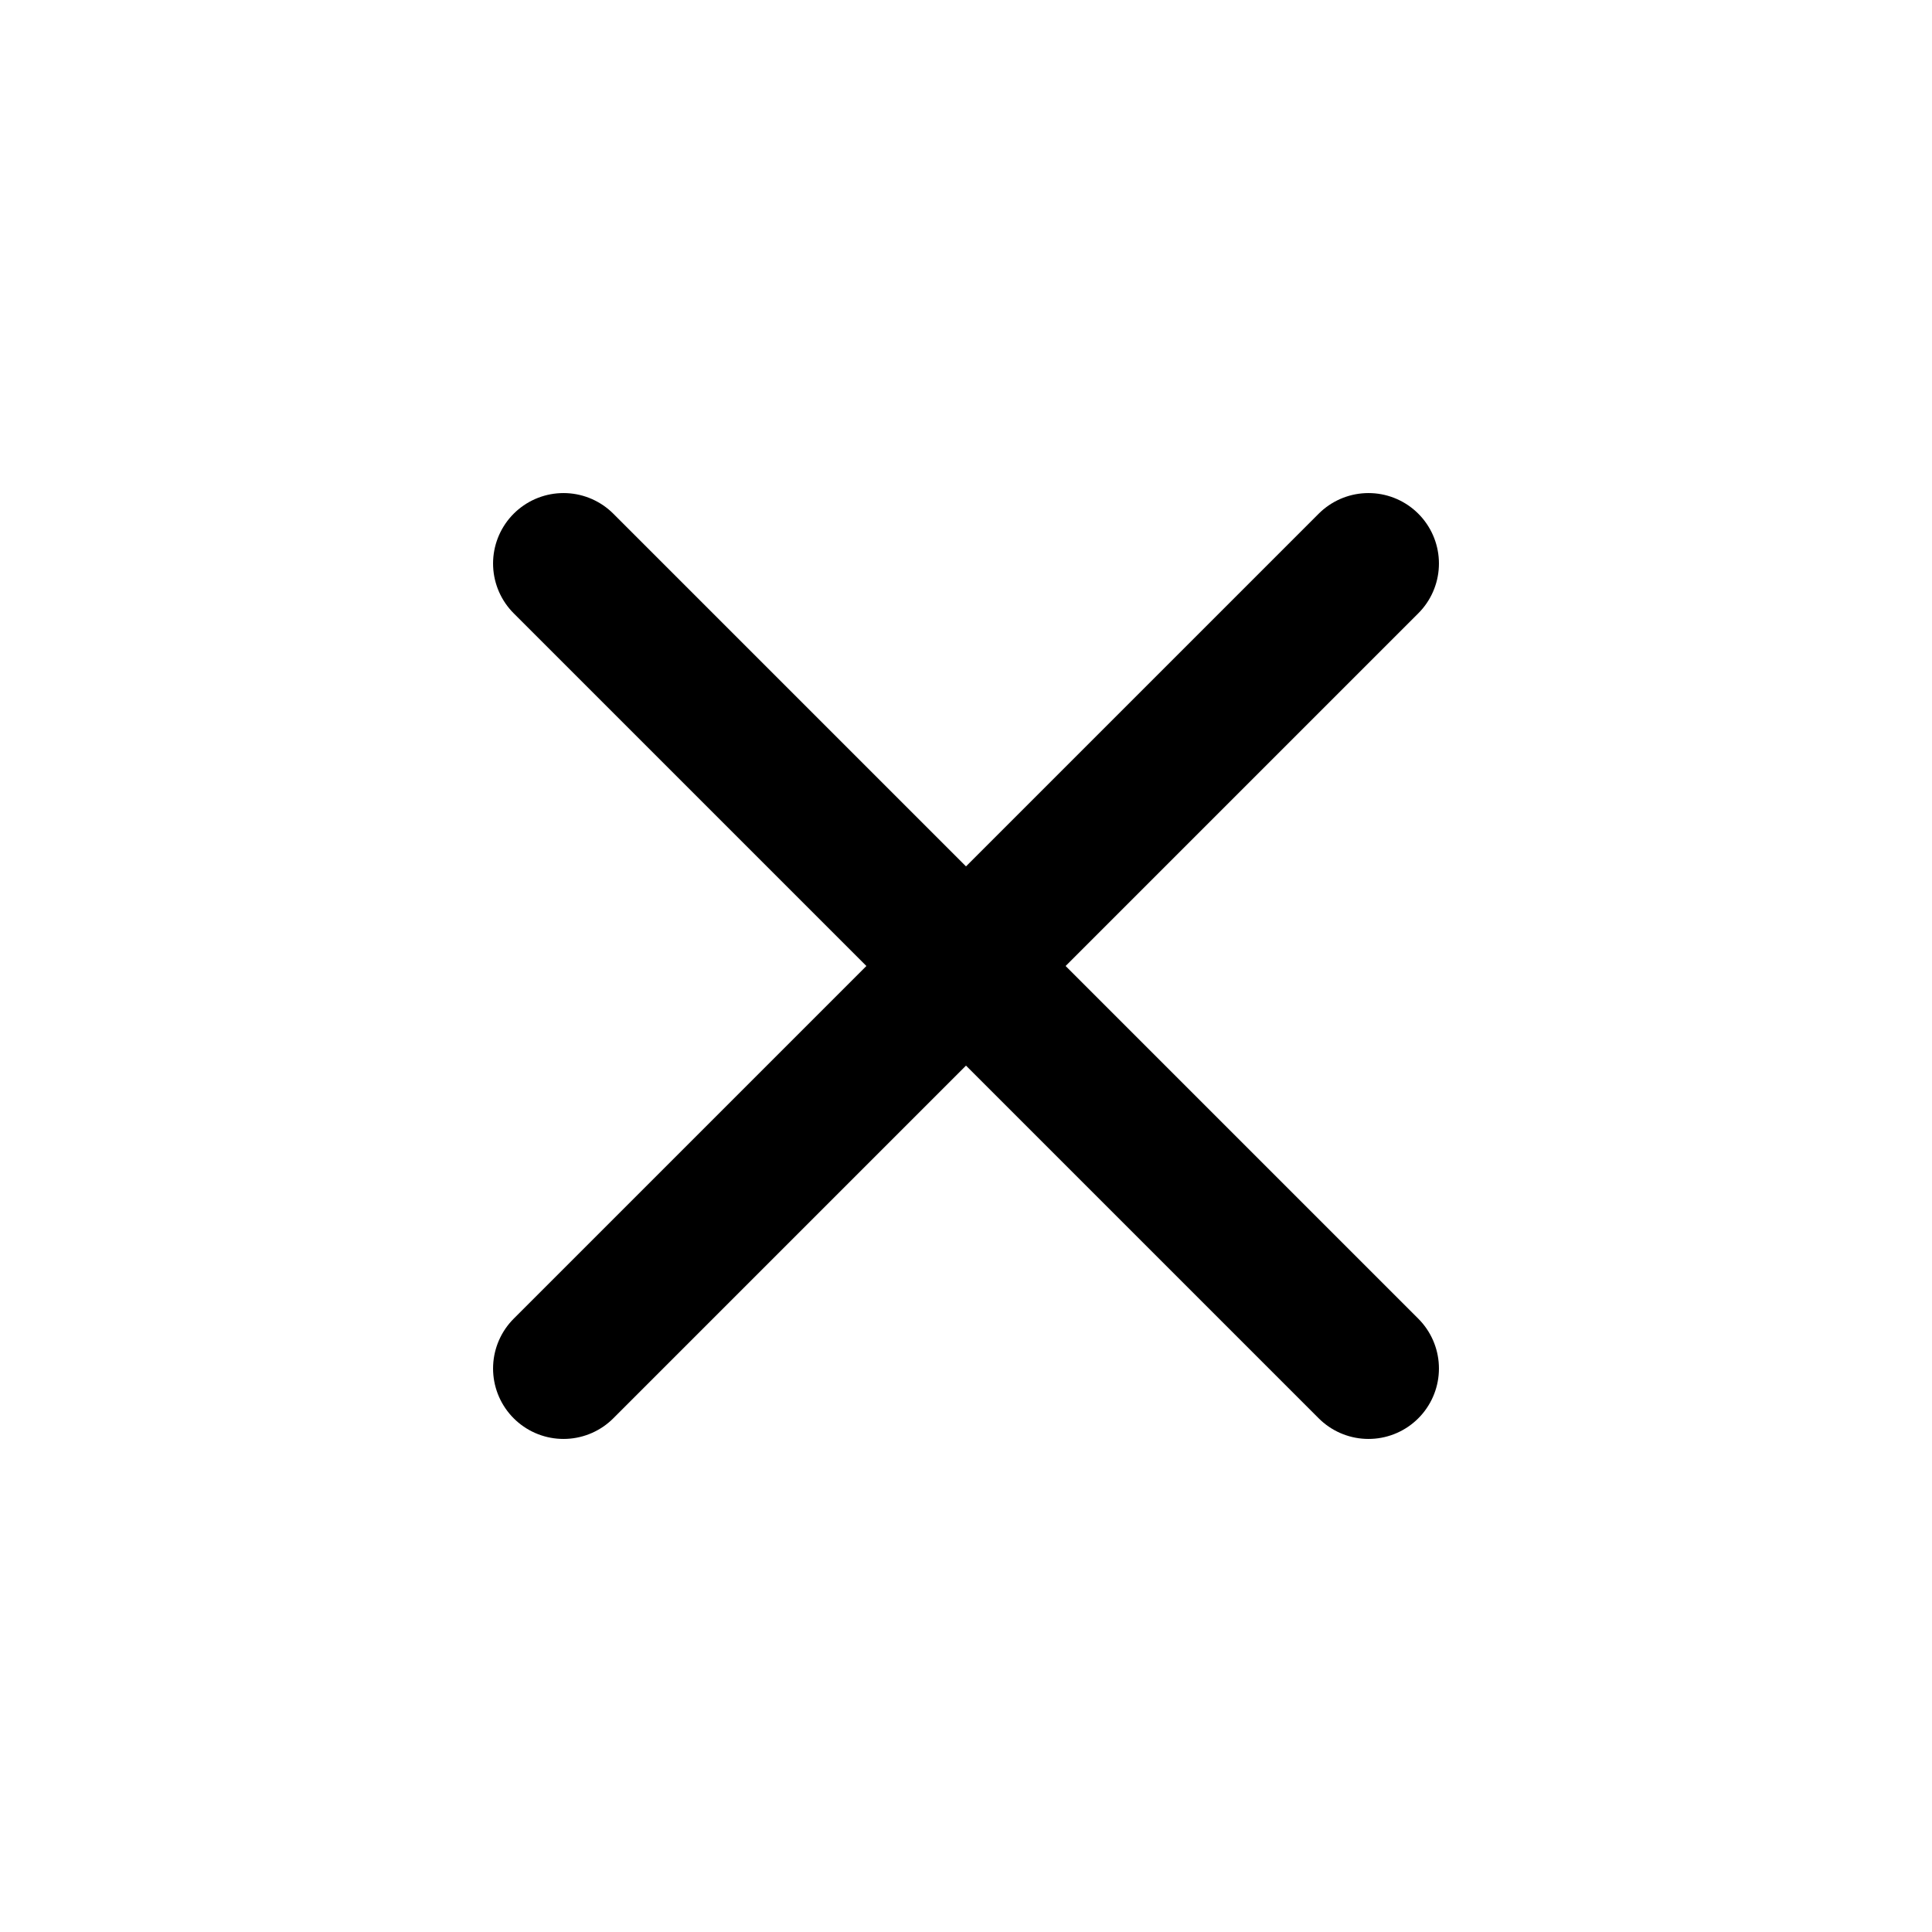
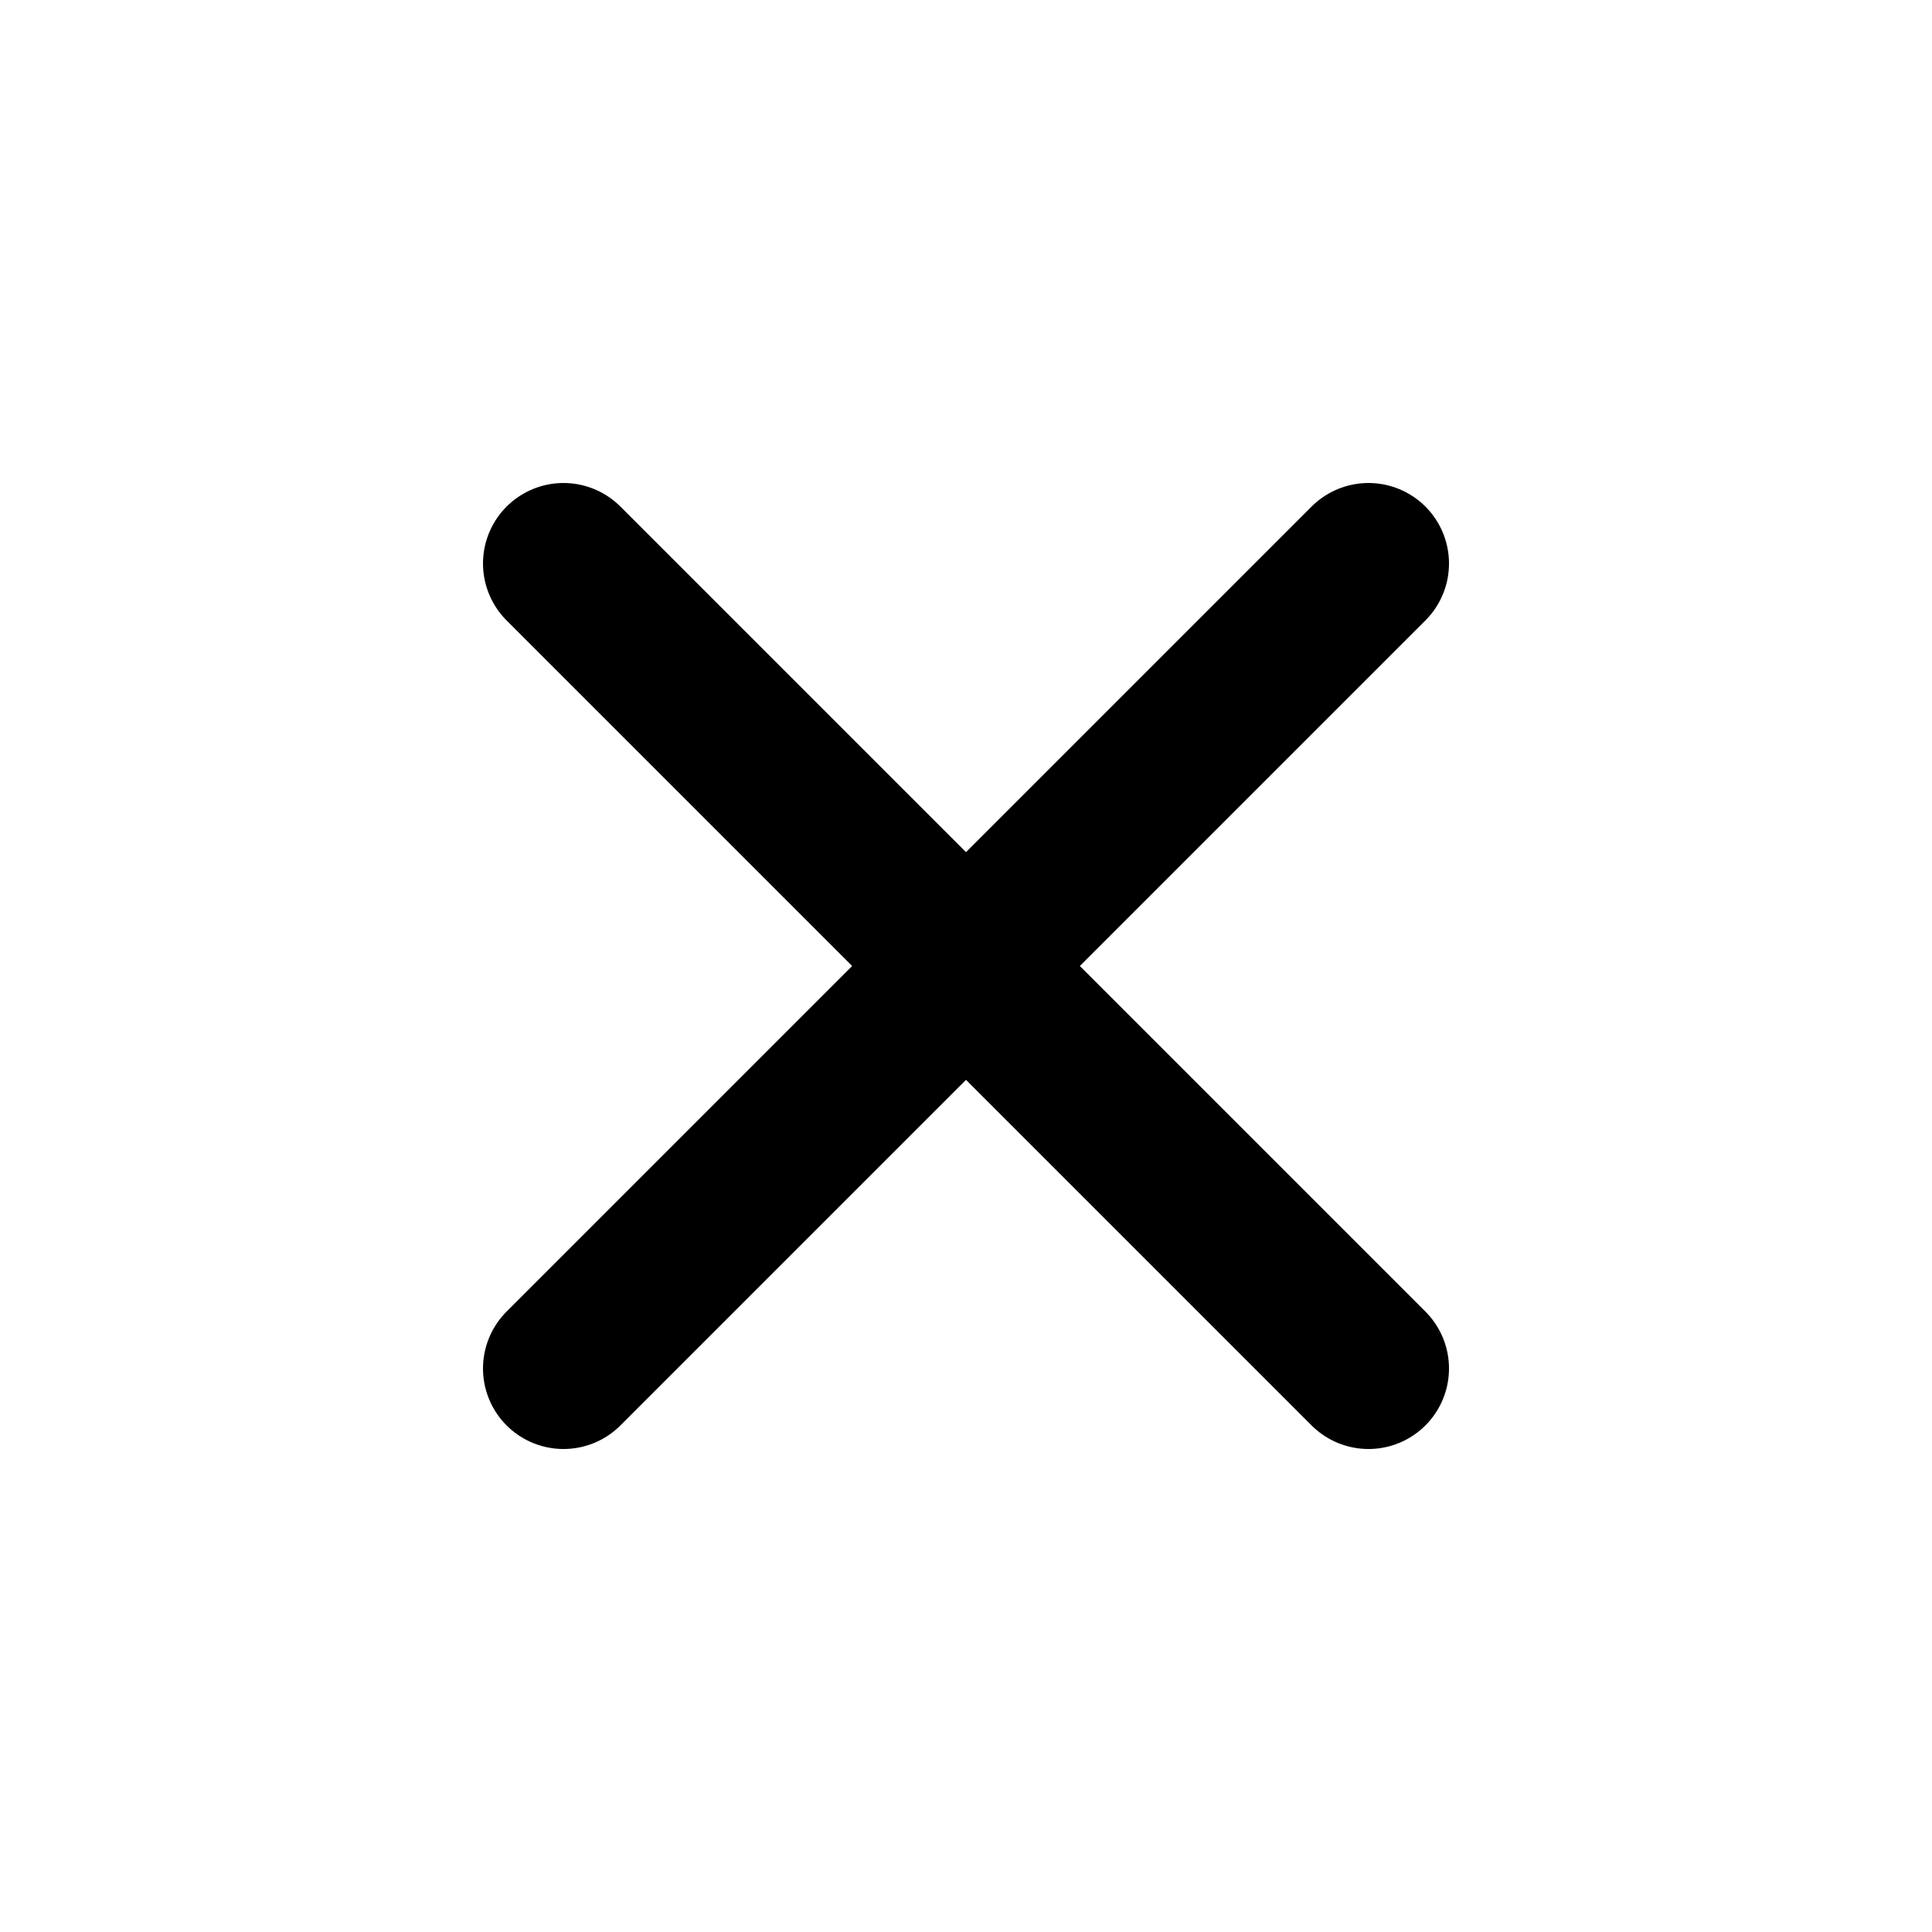
- <svg xmlns="http://www.w3.org/2000/svg" viewBox="0 0 24 24" fill="none" stroke="currentColor" stroke-width="1.75" stroke-linecap="round" stroke-linejoin="round" role="img" aria-labelledby="title">
+ <svg xmlns="http://www.w3.org/2000/svg" viewBox="0 0 24 24" fill="none" stroke="currentColor" stroke-width="2" stroke-linecap="round" stroke-linejoin="round" shape-rendering="geometricPrecision" role="img" aria-labelledby="title">
  <g>
    <path d="m7 7 10 10m0-10-10 10" />
  </g>
</svg>
